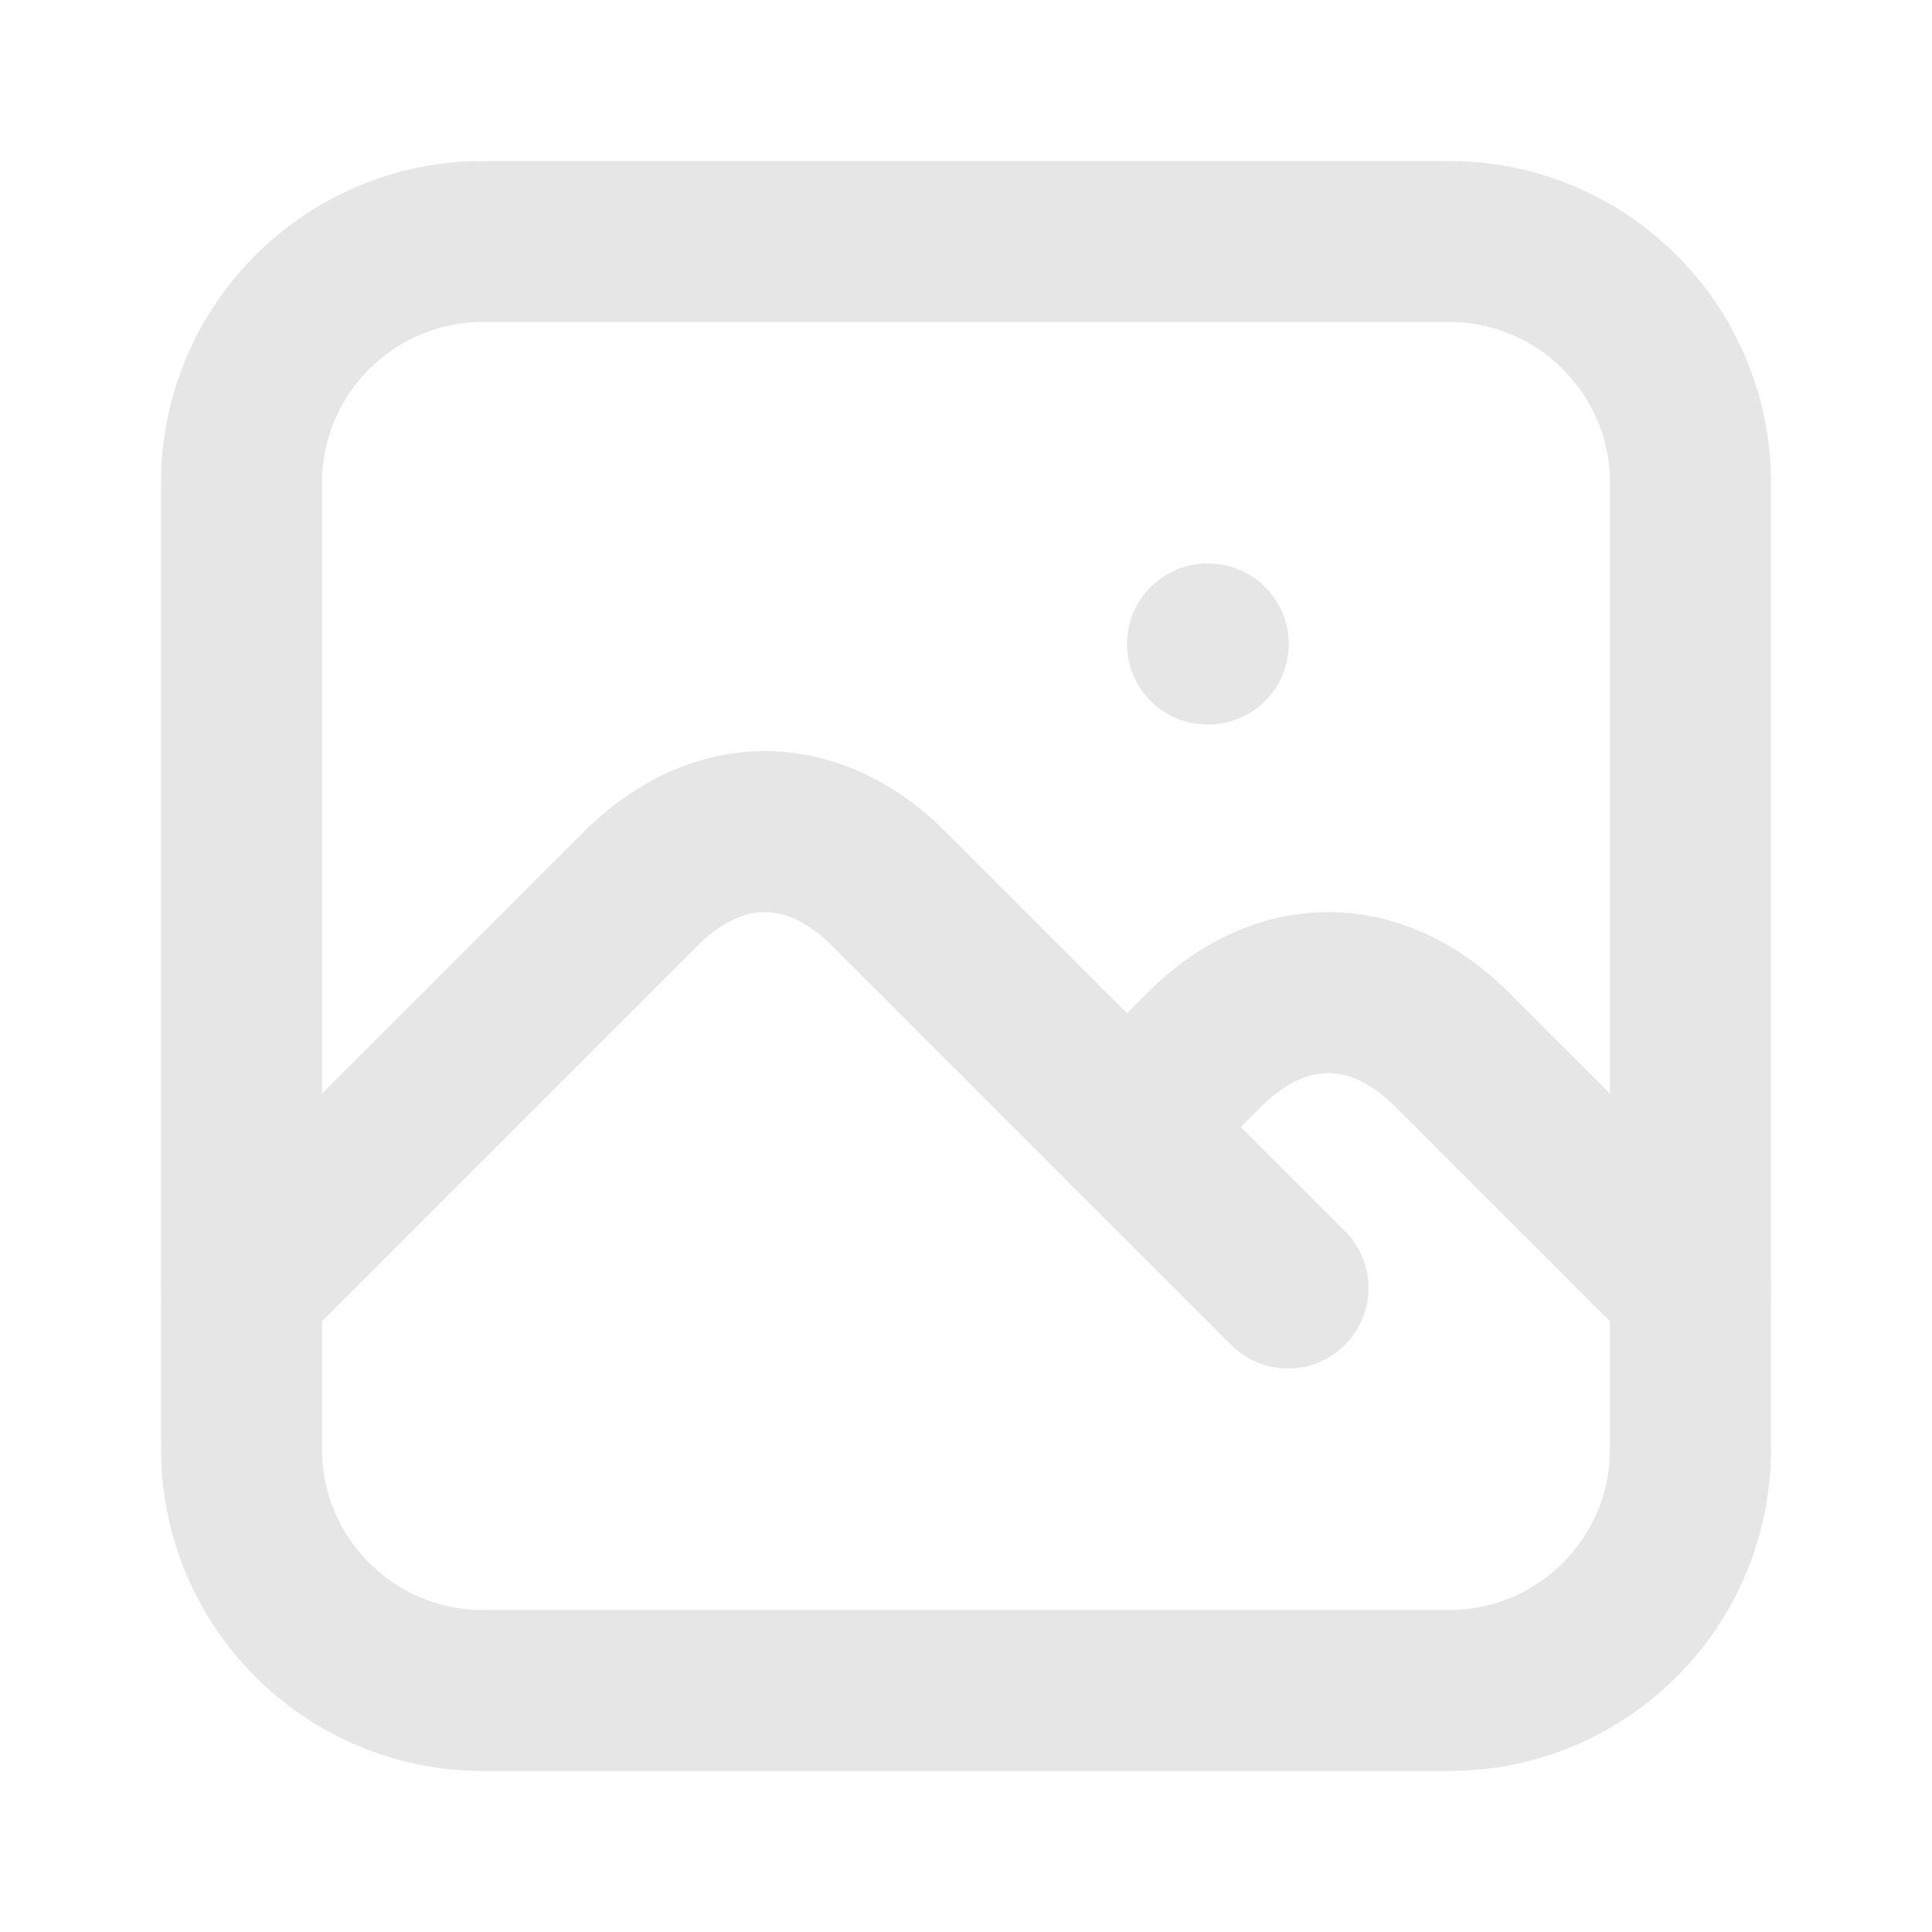
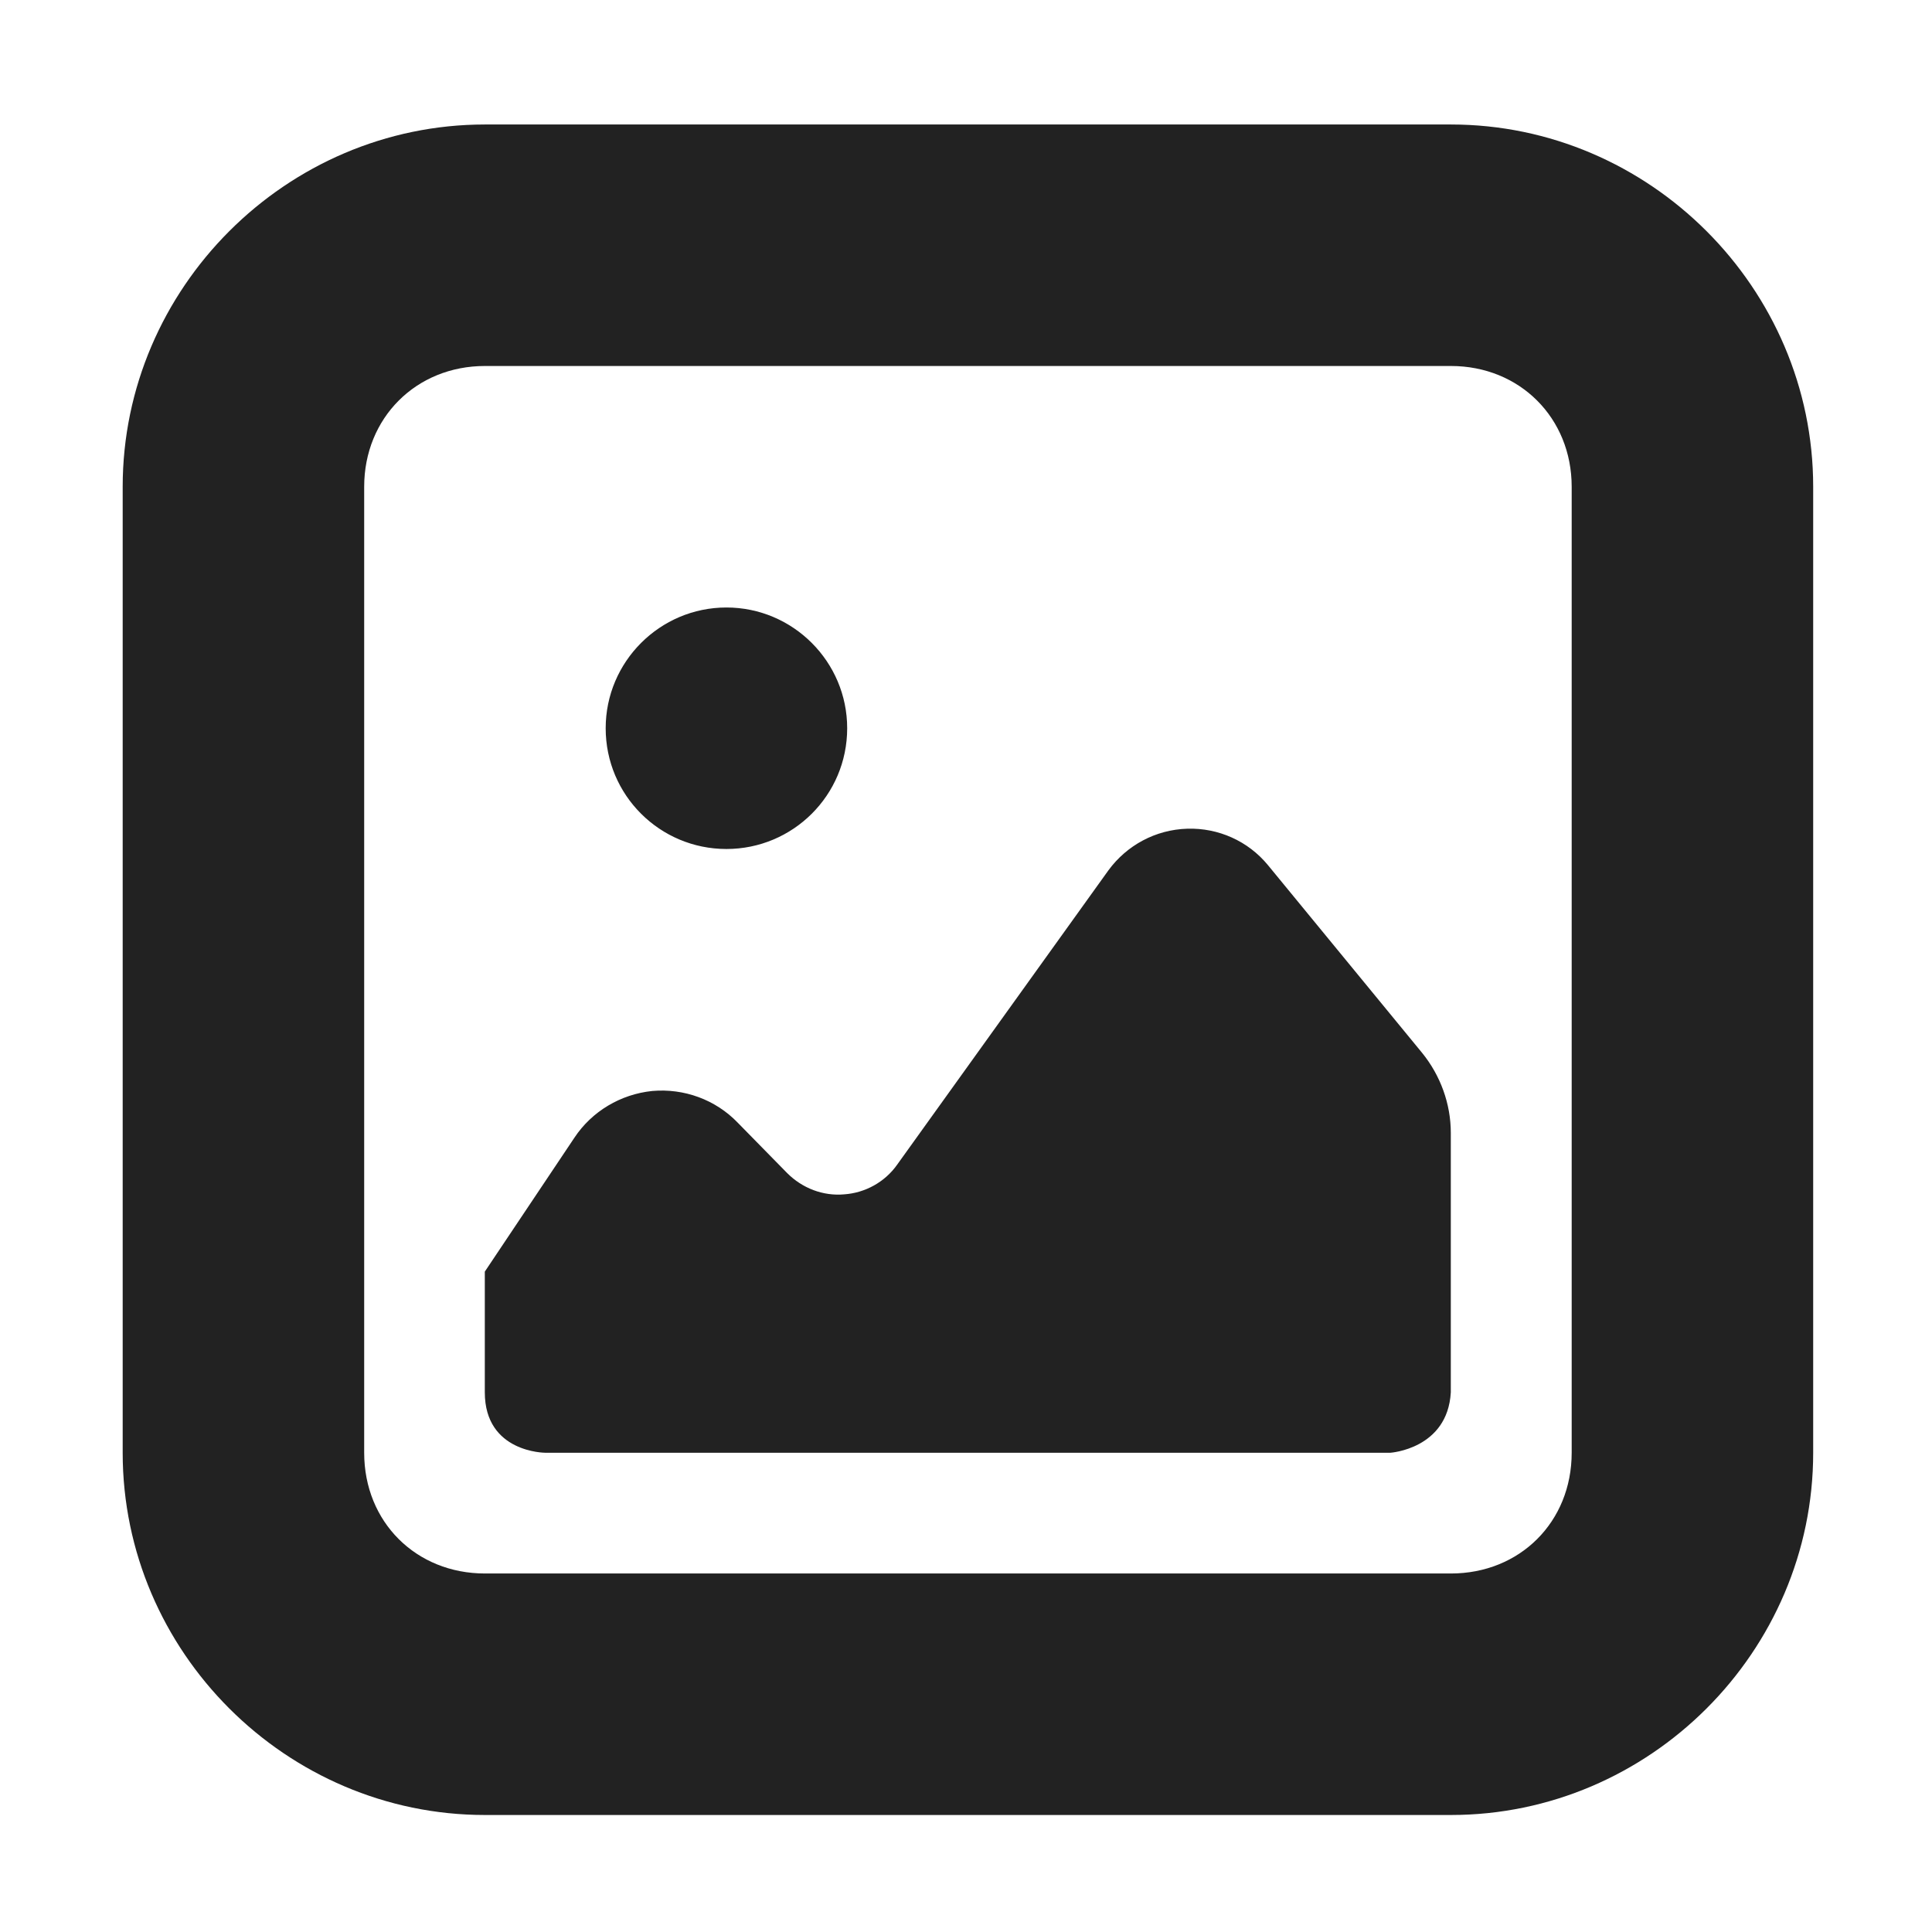
- <svg xmlns="http://www.w3.org/2000/svg" width="24" height="24" viewBox="0 0 24 24" fill="none" stroke="#e6e6e6" stroke-width="2" stroke-linecap="round" stroke-linejoin="round">
-   <path d="M15 8h.01" />
-   <path d="M3 6a3 3 0 0 1 3 -3h12a3 3 0 0 1 3 3v12a3 3 0 0 1 -3 3h-12a3 3 0 0 1 -3 -3v-12" />
-   <path d="M3 16l5 -5c.928 -.893 2.072 -.893 3 0l5 5" />
-   <path d="M14 14l1 -1c.928 -.893 2.072 -.893 3 0l3 3" />
+ <svg xmlns="http://www.w3.org/2000/svg" height="16px" viewBox="0 0 16 16" width="16px">
+   <g fill="#222222">
+     <path d="m 6.016 5.031 c -0.551 0 -1 0.449 -1 1 c 0 0.555 0.449 1 1 1 s 1 -0.445 1 -1 c 0 -0.551 -0.449 -1 -1 -1 z m 3.164 2.176 l -1.75 2.438 c -0.102 0.145 -0.266 0.234 -0.438 0.246 c -0.176 0.016 -0.348 -0.051 -0.473 -0.176 l -0.41 -0.418 c -0.184 -0.191 -0.445 -0.285 -0.707 -0.262 c -0.262 0.027 -0.5 0.168 -0.645 0.387 l -0.742 1.109 v 1 c 0 0.5 0.5 0.5 0.5 0.5 h 7 s 0.473 -0.031 0.5 -0.5 v -2.148 c 0 -0.242 -0.086 -0.477 -0.238 -0.664 l -1.277 -1.555 c -0.164 -0.199 -0.41 -0.309 -0.668 -0.301 c -0.262 0.008 -0.5 0.137 -0.652 0.344 z m 0 0" />
+     <path d="m 4.016 1.031 c -1.645 0 -3 1.355 -3 3 v 8 c 0 1.648 1.355 3 3 3 h 8 c 1.645 0 3 -1.352 3 -3 v -8 c 0 -1.645 -1.355 -3 -3 -3 z m 0 2 h 8 c 0.57 0 1 0.43 1 1 v 8 c 0 0.574 -0.43 1 -1 1 h -8 c -0.57 0 -1 -0.426 -1 -1 v -8 c 0 -0.57 0.43 -1 1 -1 z m 0 0" />
+   </g>
</svg>
